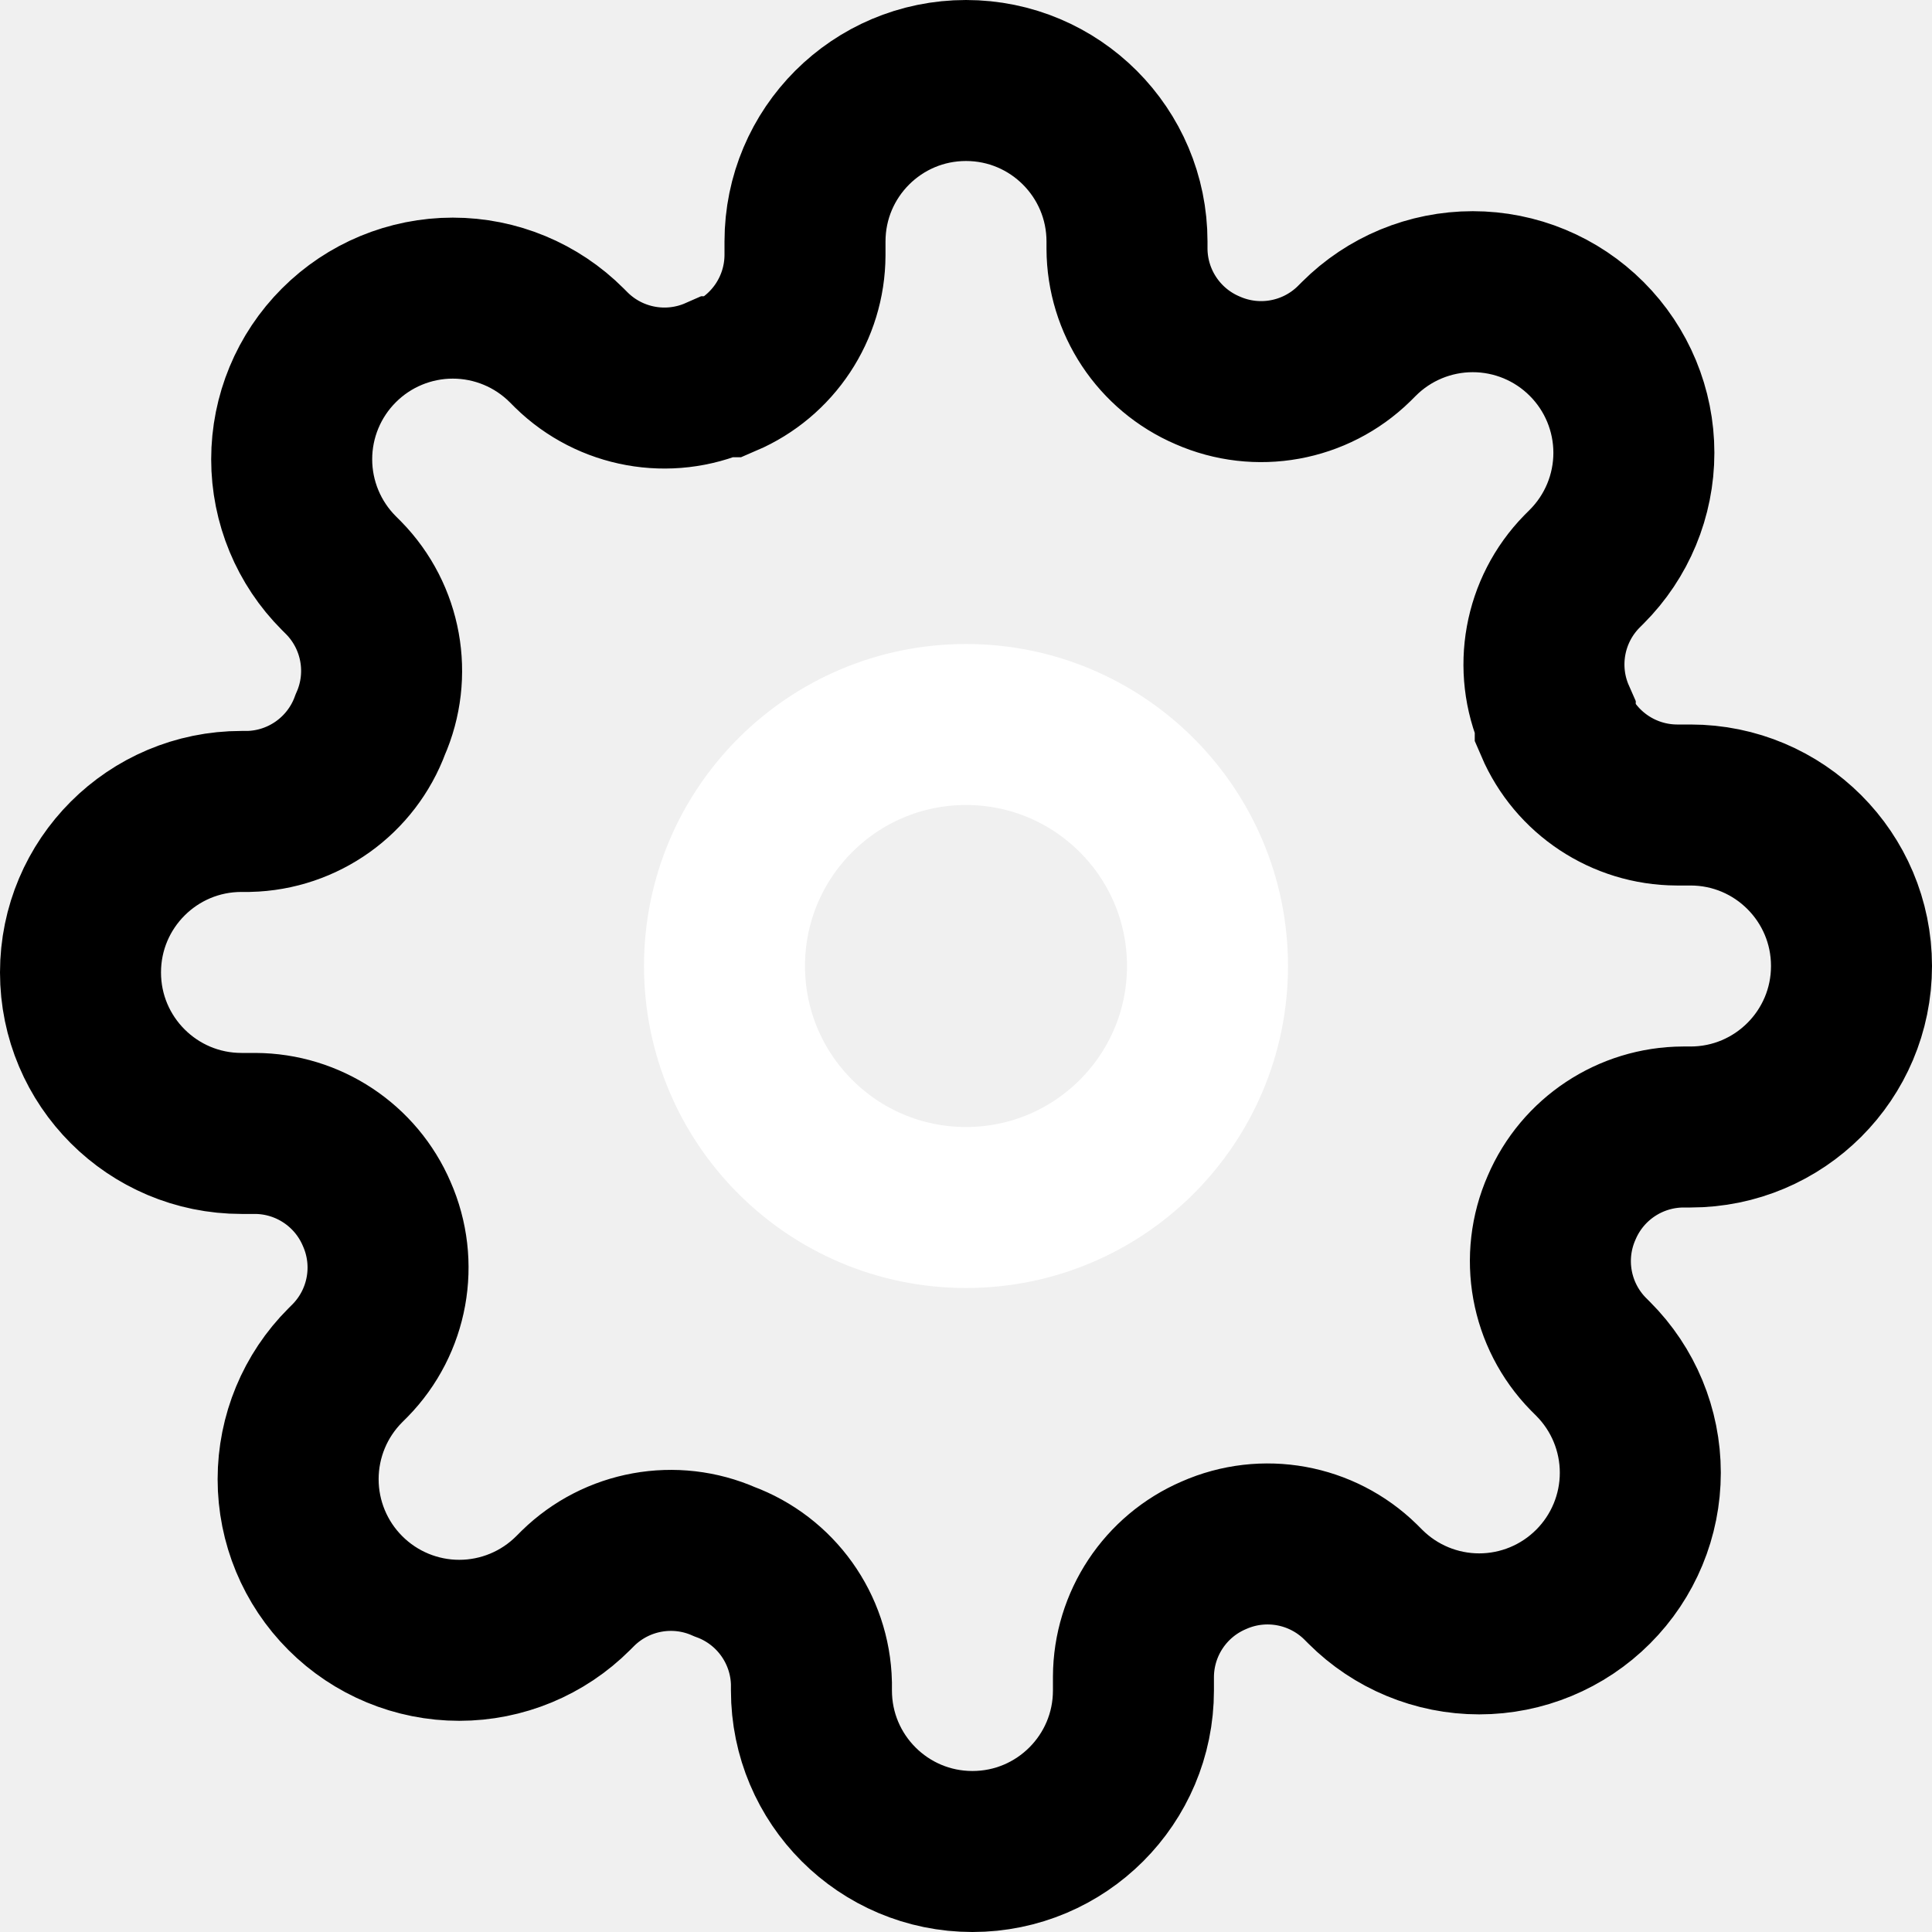
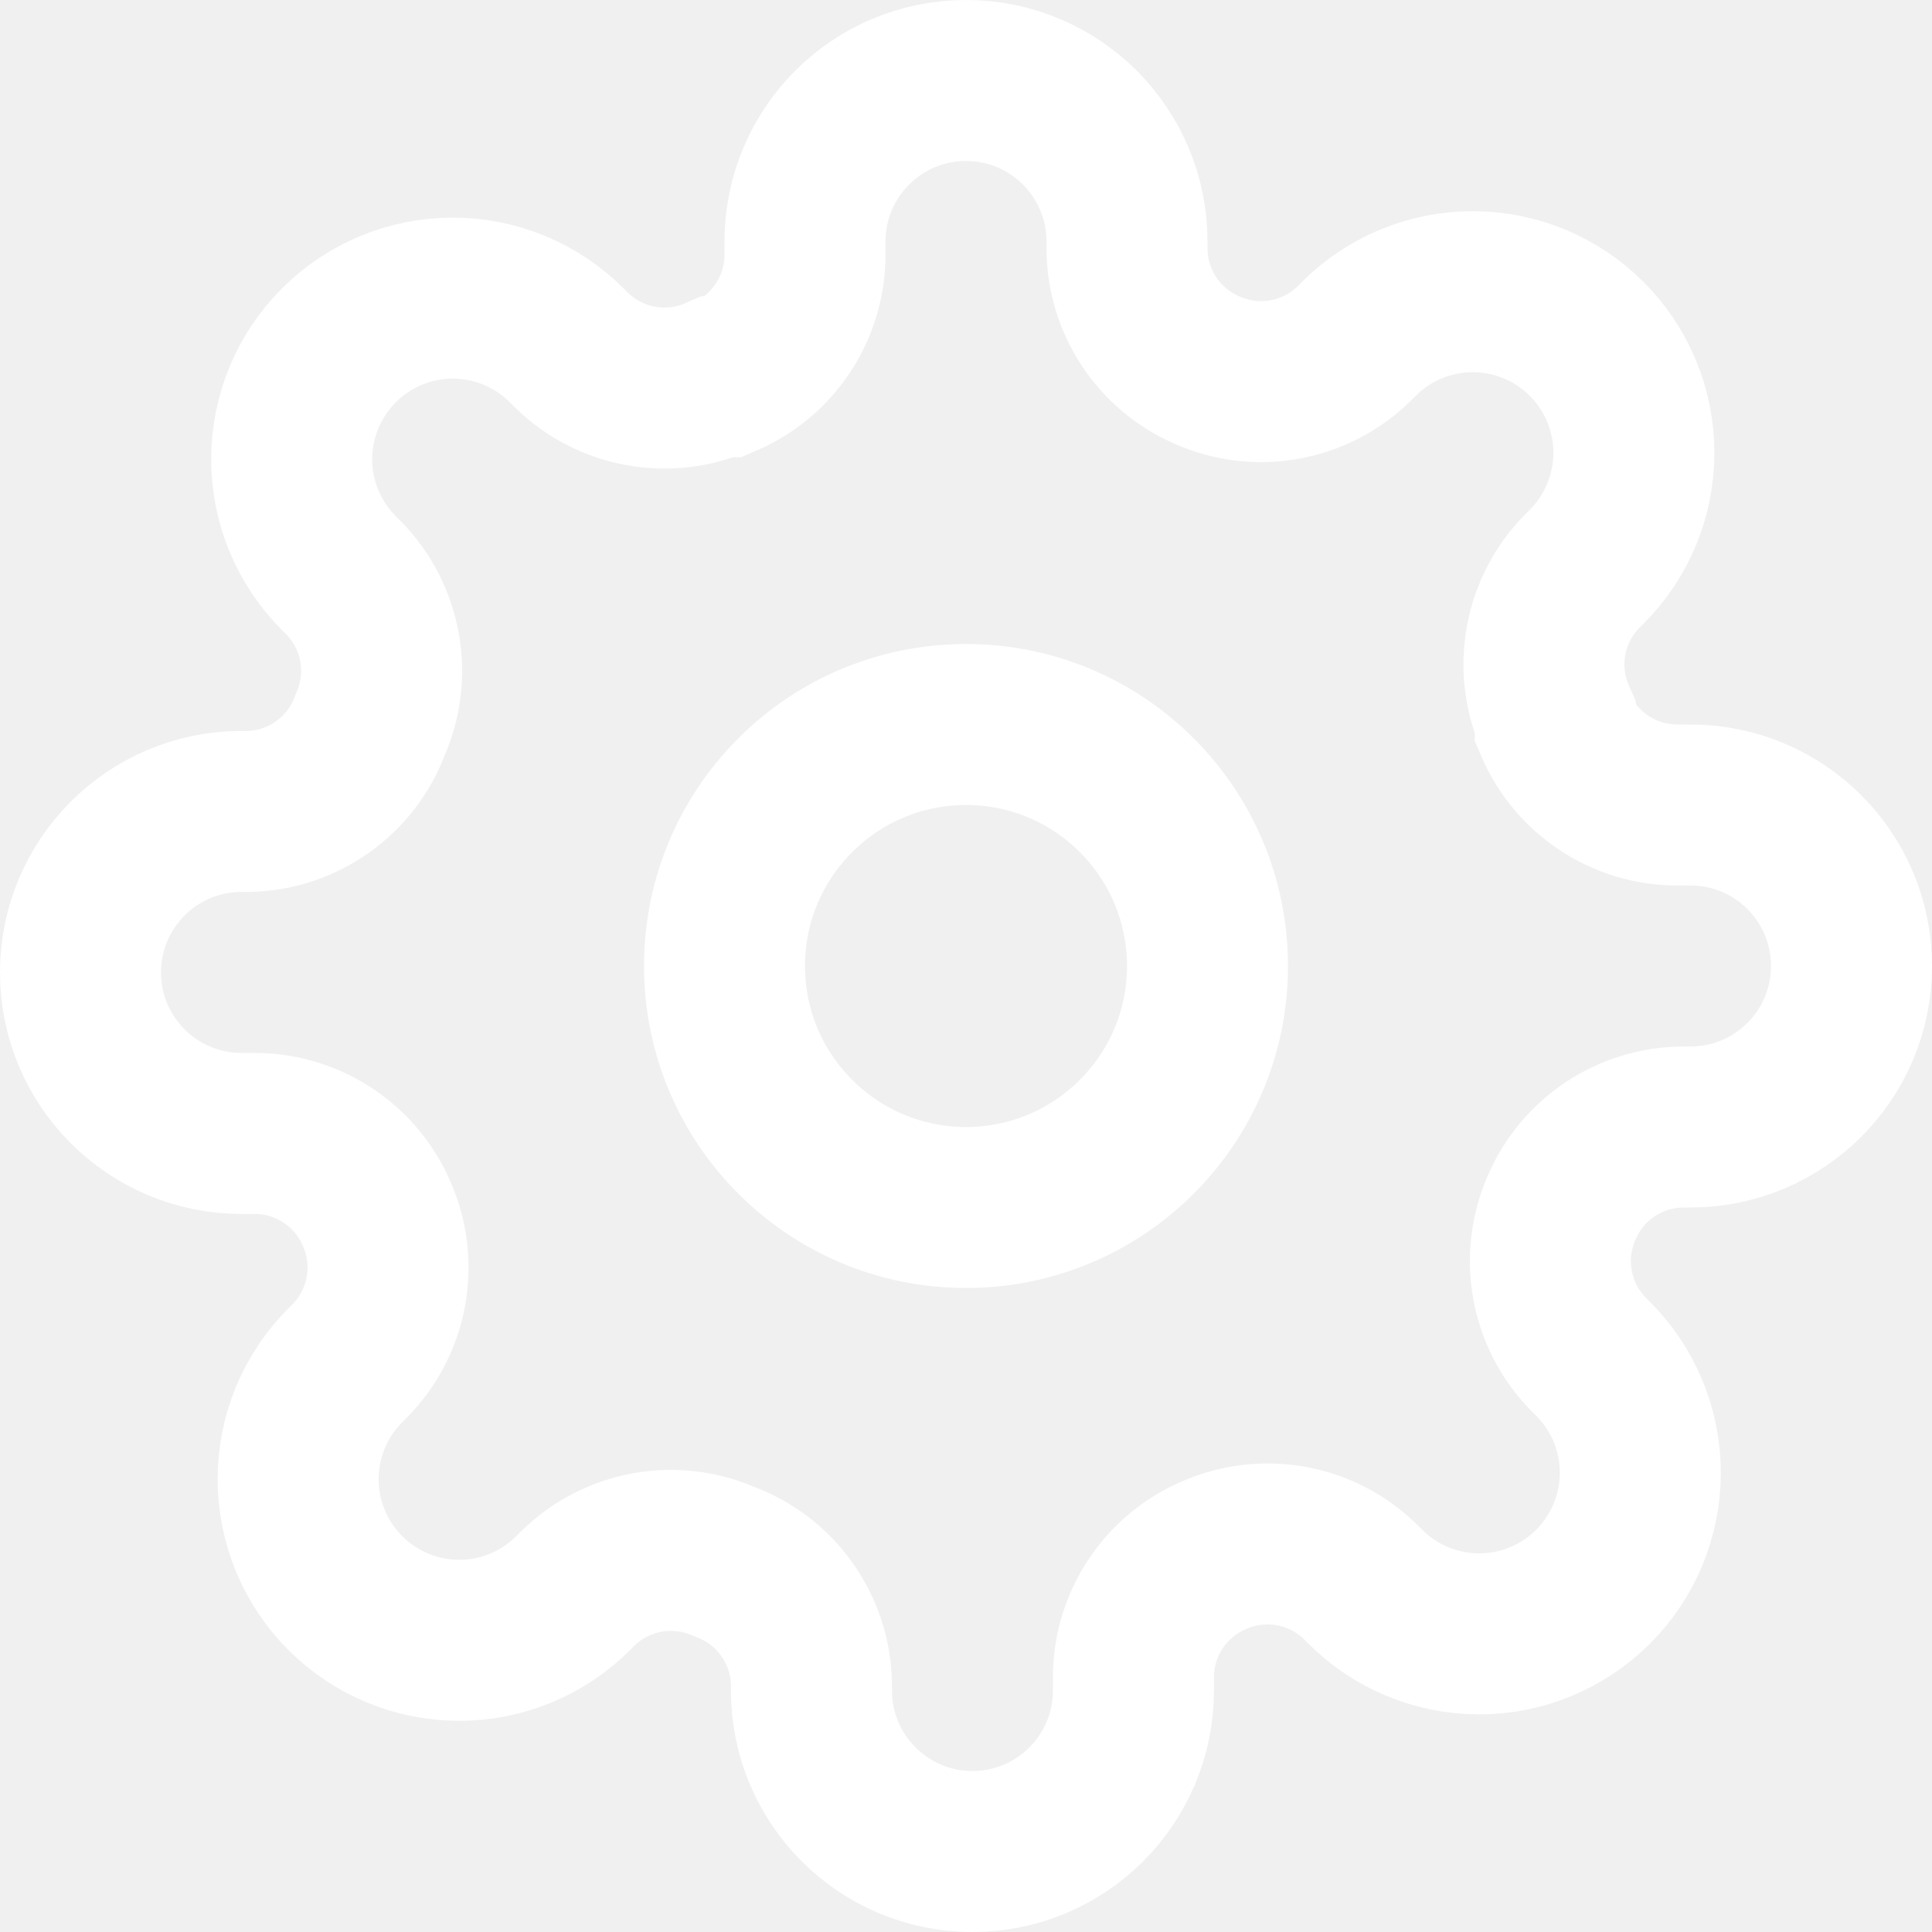
<svg xmlns="http://www.w3.org/2000/svg" width="24" height="24" viewBox="0 0 24 24">
  <circle cx="12" cy="12" r="3" fill="none" stroke="#fff" stroke-linecap="round" stroke-linejoin="round" stroke-width="2" />
-   <path d="M19.4 15a1.65 1.65 0 0 0 .33 1.82l.06.06a2 2 0 0 1 0 2.83 2 2 0 0 1-2.83 0l-.06-.06a1.65 1.65 0 0 0-1.82-.33 1.65 1.65 0 0 0-1 1.51V21a2 2 0 0 1-2 2 2 2 0 0 1-2-2v-.09A1.65 1.65 0 0 0 9 19.4a1.65 1.65 0 0 0-1.82.33l-.06.06a2 2 0 0 1-2.83 0 2 2 0 0 1 0-2.83l.06-.06a1.65 1.65 0 0 0 .33-1.82 1.65 1.65 0 0 0-1.51-1H3a2 2 0 0 1-2-2 2 2 0 0 1 2-2h.09A1.65 1.65 0 0 0 4.6 9a1.65 1.65 0 0 0-.33-1.82l-.06-.06a2 2 0 0 1 0-2.83 2 2 0 0 1 2.83 0l.06.06a1.65 1.65 0 0 0 1.82.33H9a1.65 1.65 0 0 0 1-1.51V3a2 2 0 0 1 2-2 2 2 0 0 1 2 2v.09a1.65 1.65 0 0 0 1 1.51 1.65 1.65 0 0 0 1.82-.33l.06-.06a2 2 0 0 1 2.83 0 2 2 0 0 1 0 2.83l-.06.06a1.65 1.65 0 0 0-.33 1.82V9a1.65 1.65 0 0 0 1.51 1H21a2 2 0 0 1 2 2 2 2 0 0 1-2 2h-.09a1.65 1.65 0 0 0-1.51 1z" fill="none" stroke="#000" stroke-miterlimit="10" stroke-width="2" />
+   <path d="M19.4 15a1.65 1.65 0 0 0 .33 1.82l.06.06a2 2 0 0 1 0 2.83 2 2 0 0 1-2.83 0l-.06-.06a1.65 1.65 0 0 0-1.82-.33 1.65 1.65 0 0 0-1 1.51V21a2 2 0 0 1-2 2 2 2 0 0 1-2-2v-.09A1.65 1.65 0 0 0 9 19.4a1.65 1.65 0 0 0-1.82.33l-.06.06a2 2 0 0 1-2.83 0 2 2 0 0 1 0-2.83l.06-.06a1.65 1.65 0 0 0 .33-1.82 1.65 1.65 0 0 0-1.51-1H3a2 2 0 0 1-2-2 2 2 0 0 1 2-2h.09A1.65 1.65 0 0 0 4.6 9a1.65 1.65 0 0 0-.33-1.82l-.06-.06a2 2 0 0 1 0-2.83 2 2 0 0 1 2.83 0l.06.06a1.65 1.65 0 0 0 1.82.33H9a1.65 1.65 0 0 0 1-1.51V3a2 2 0 0 1 2-2 2 2 0 0 1 2 2v.09a1.65 1.65 0 0 0 1 1.51 1.65 1.65 0 0 0 1.82-.33l.06-.06a2 2 0 0 1 2.83 0 2 2 0 0 1 0 2.83l-.06.06a1.65 1.65 0 0 0-.33 1.82V9a1.65 1.65 0 0 0 1.51 1H21a2 2 0 0 1 2 2 2 2 0 0 1-2 2h-.09a1.65 1.65 0 0 0-1.51 1z" fill="none" stroke="#fff" stroke-miterlimit="10" stroke-width="2" />
</svg>
